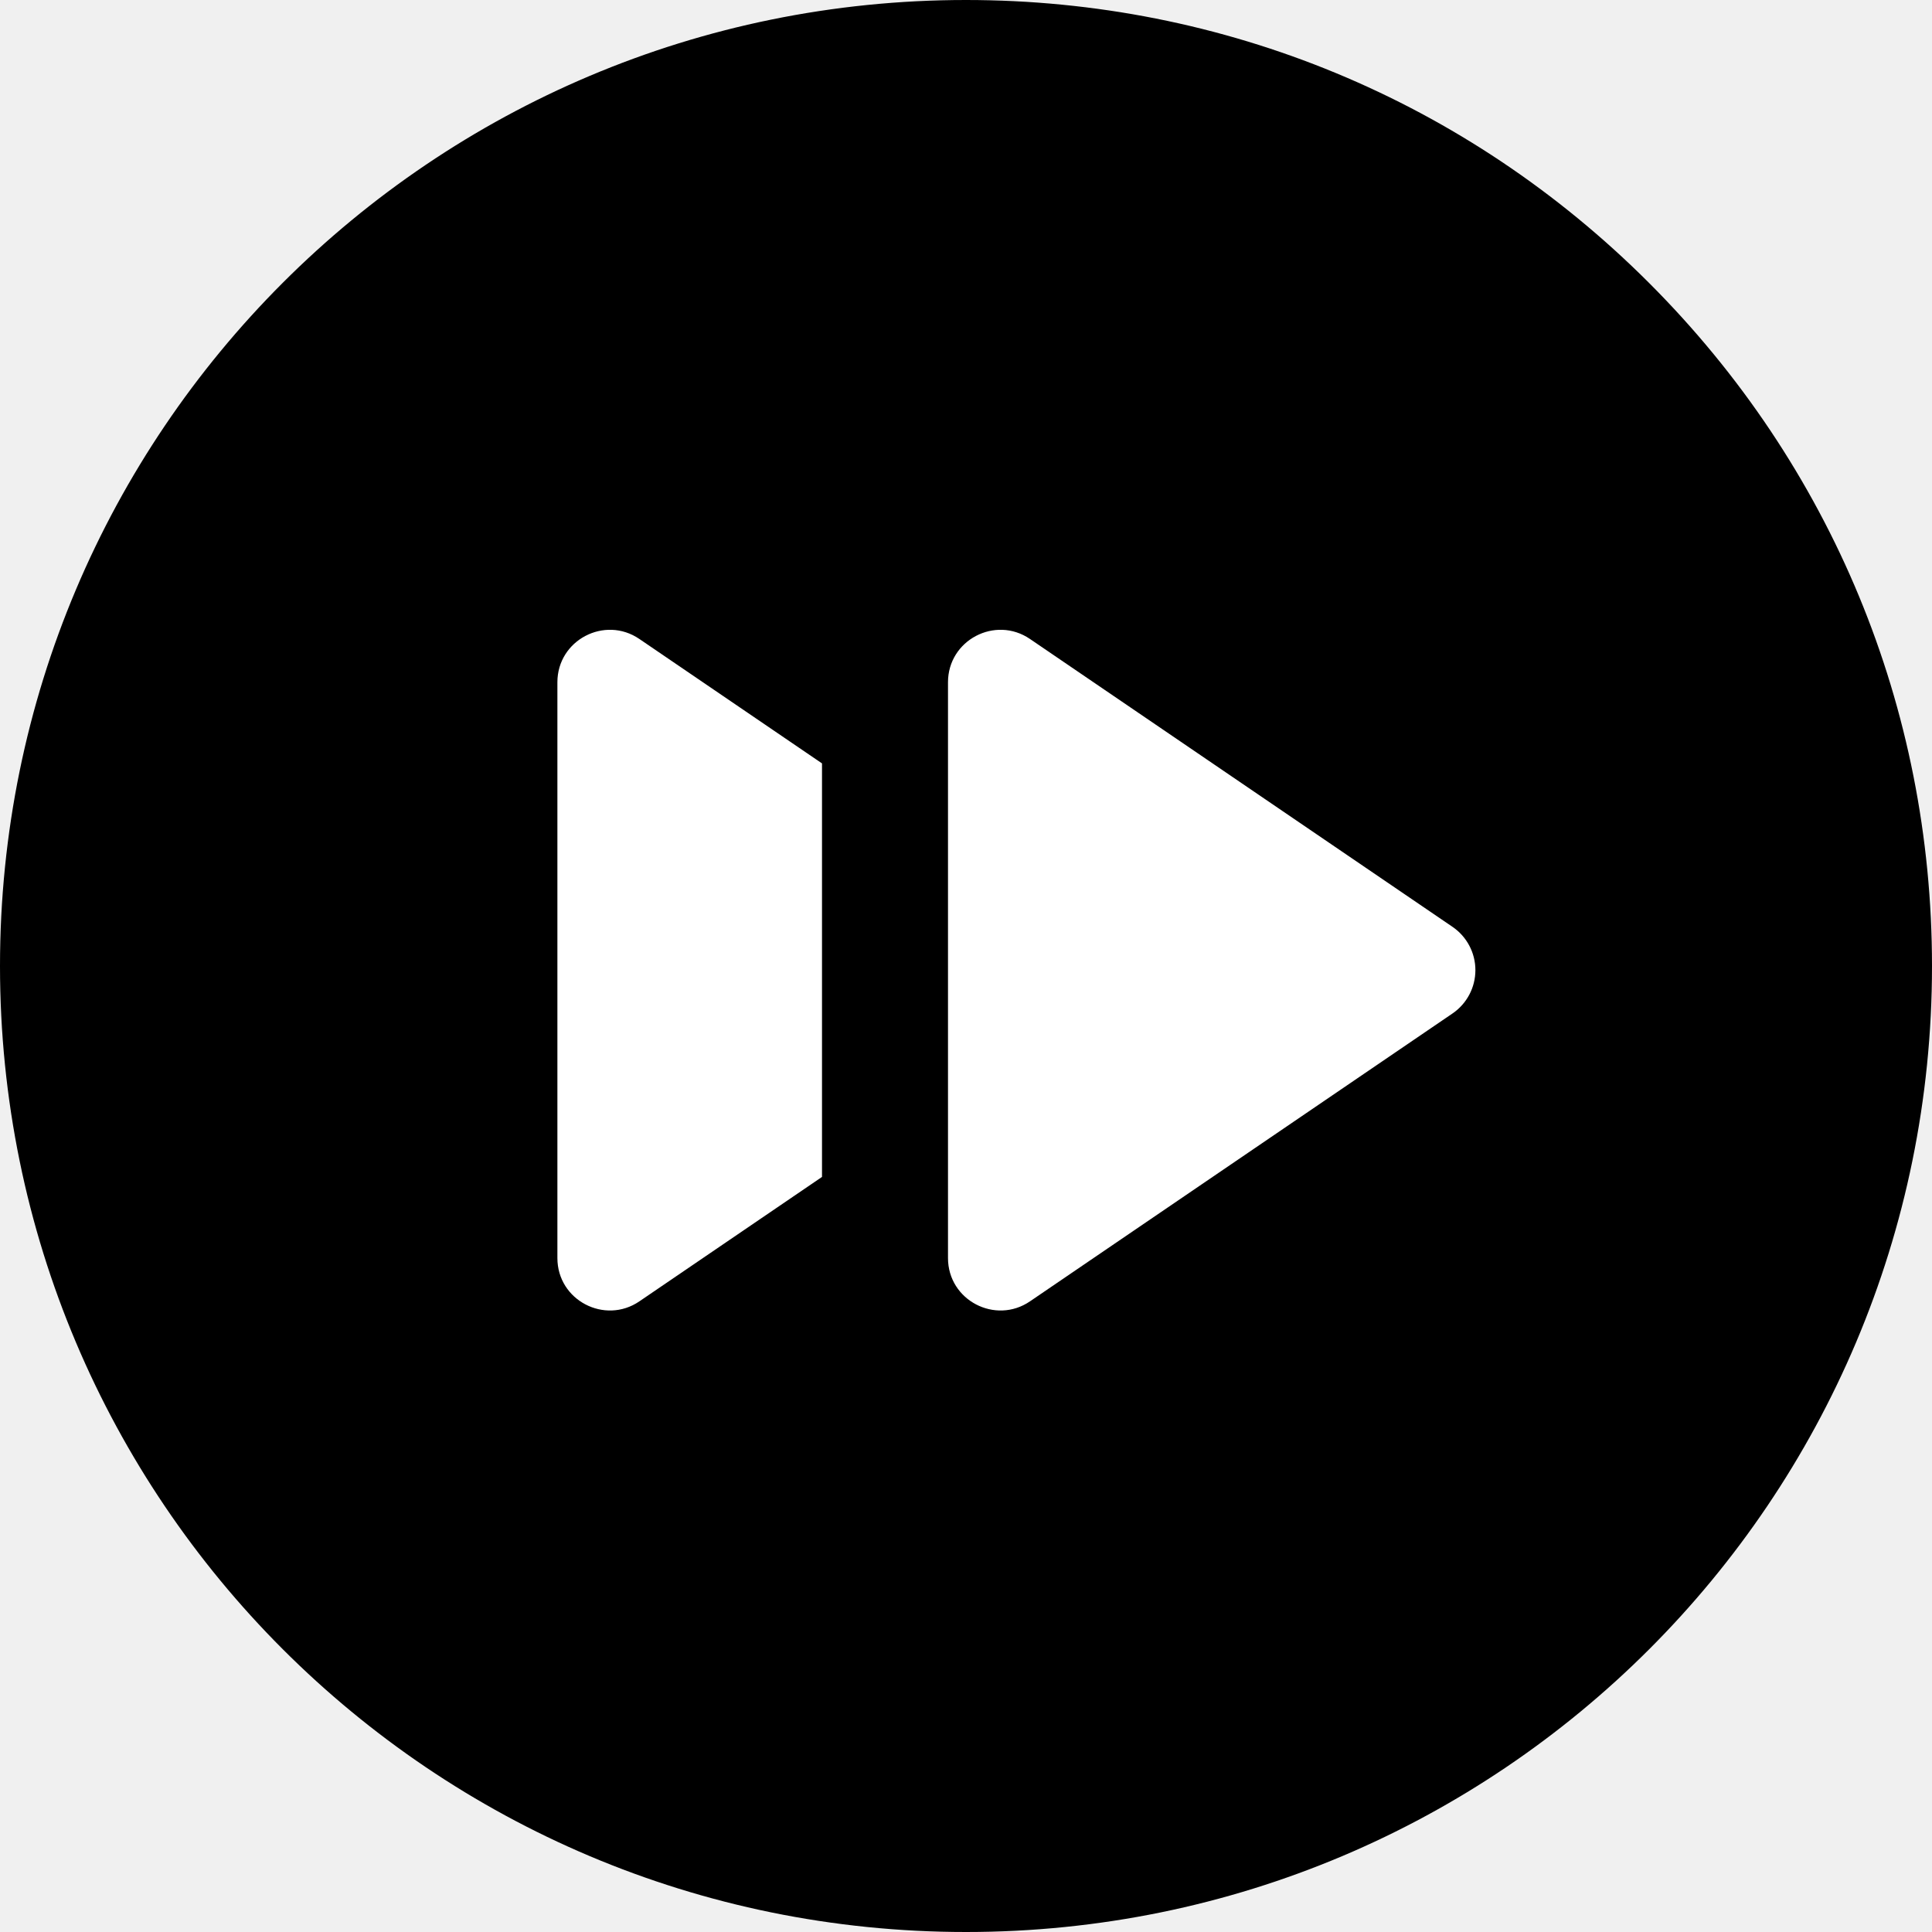
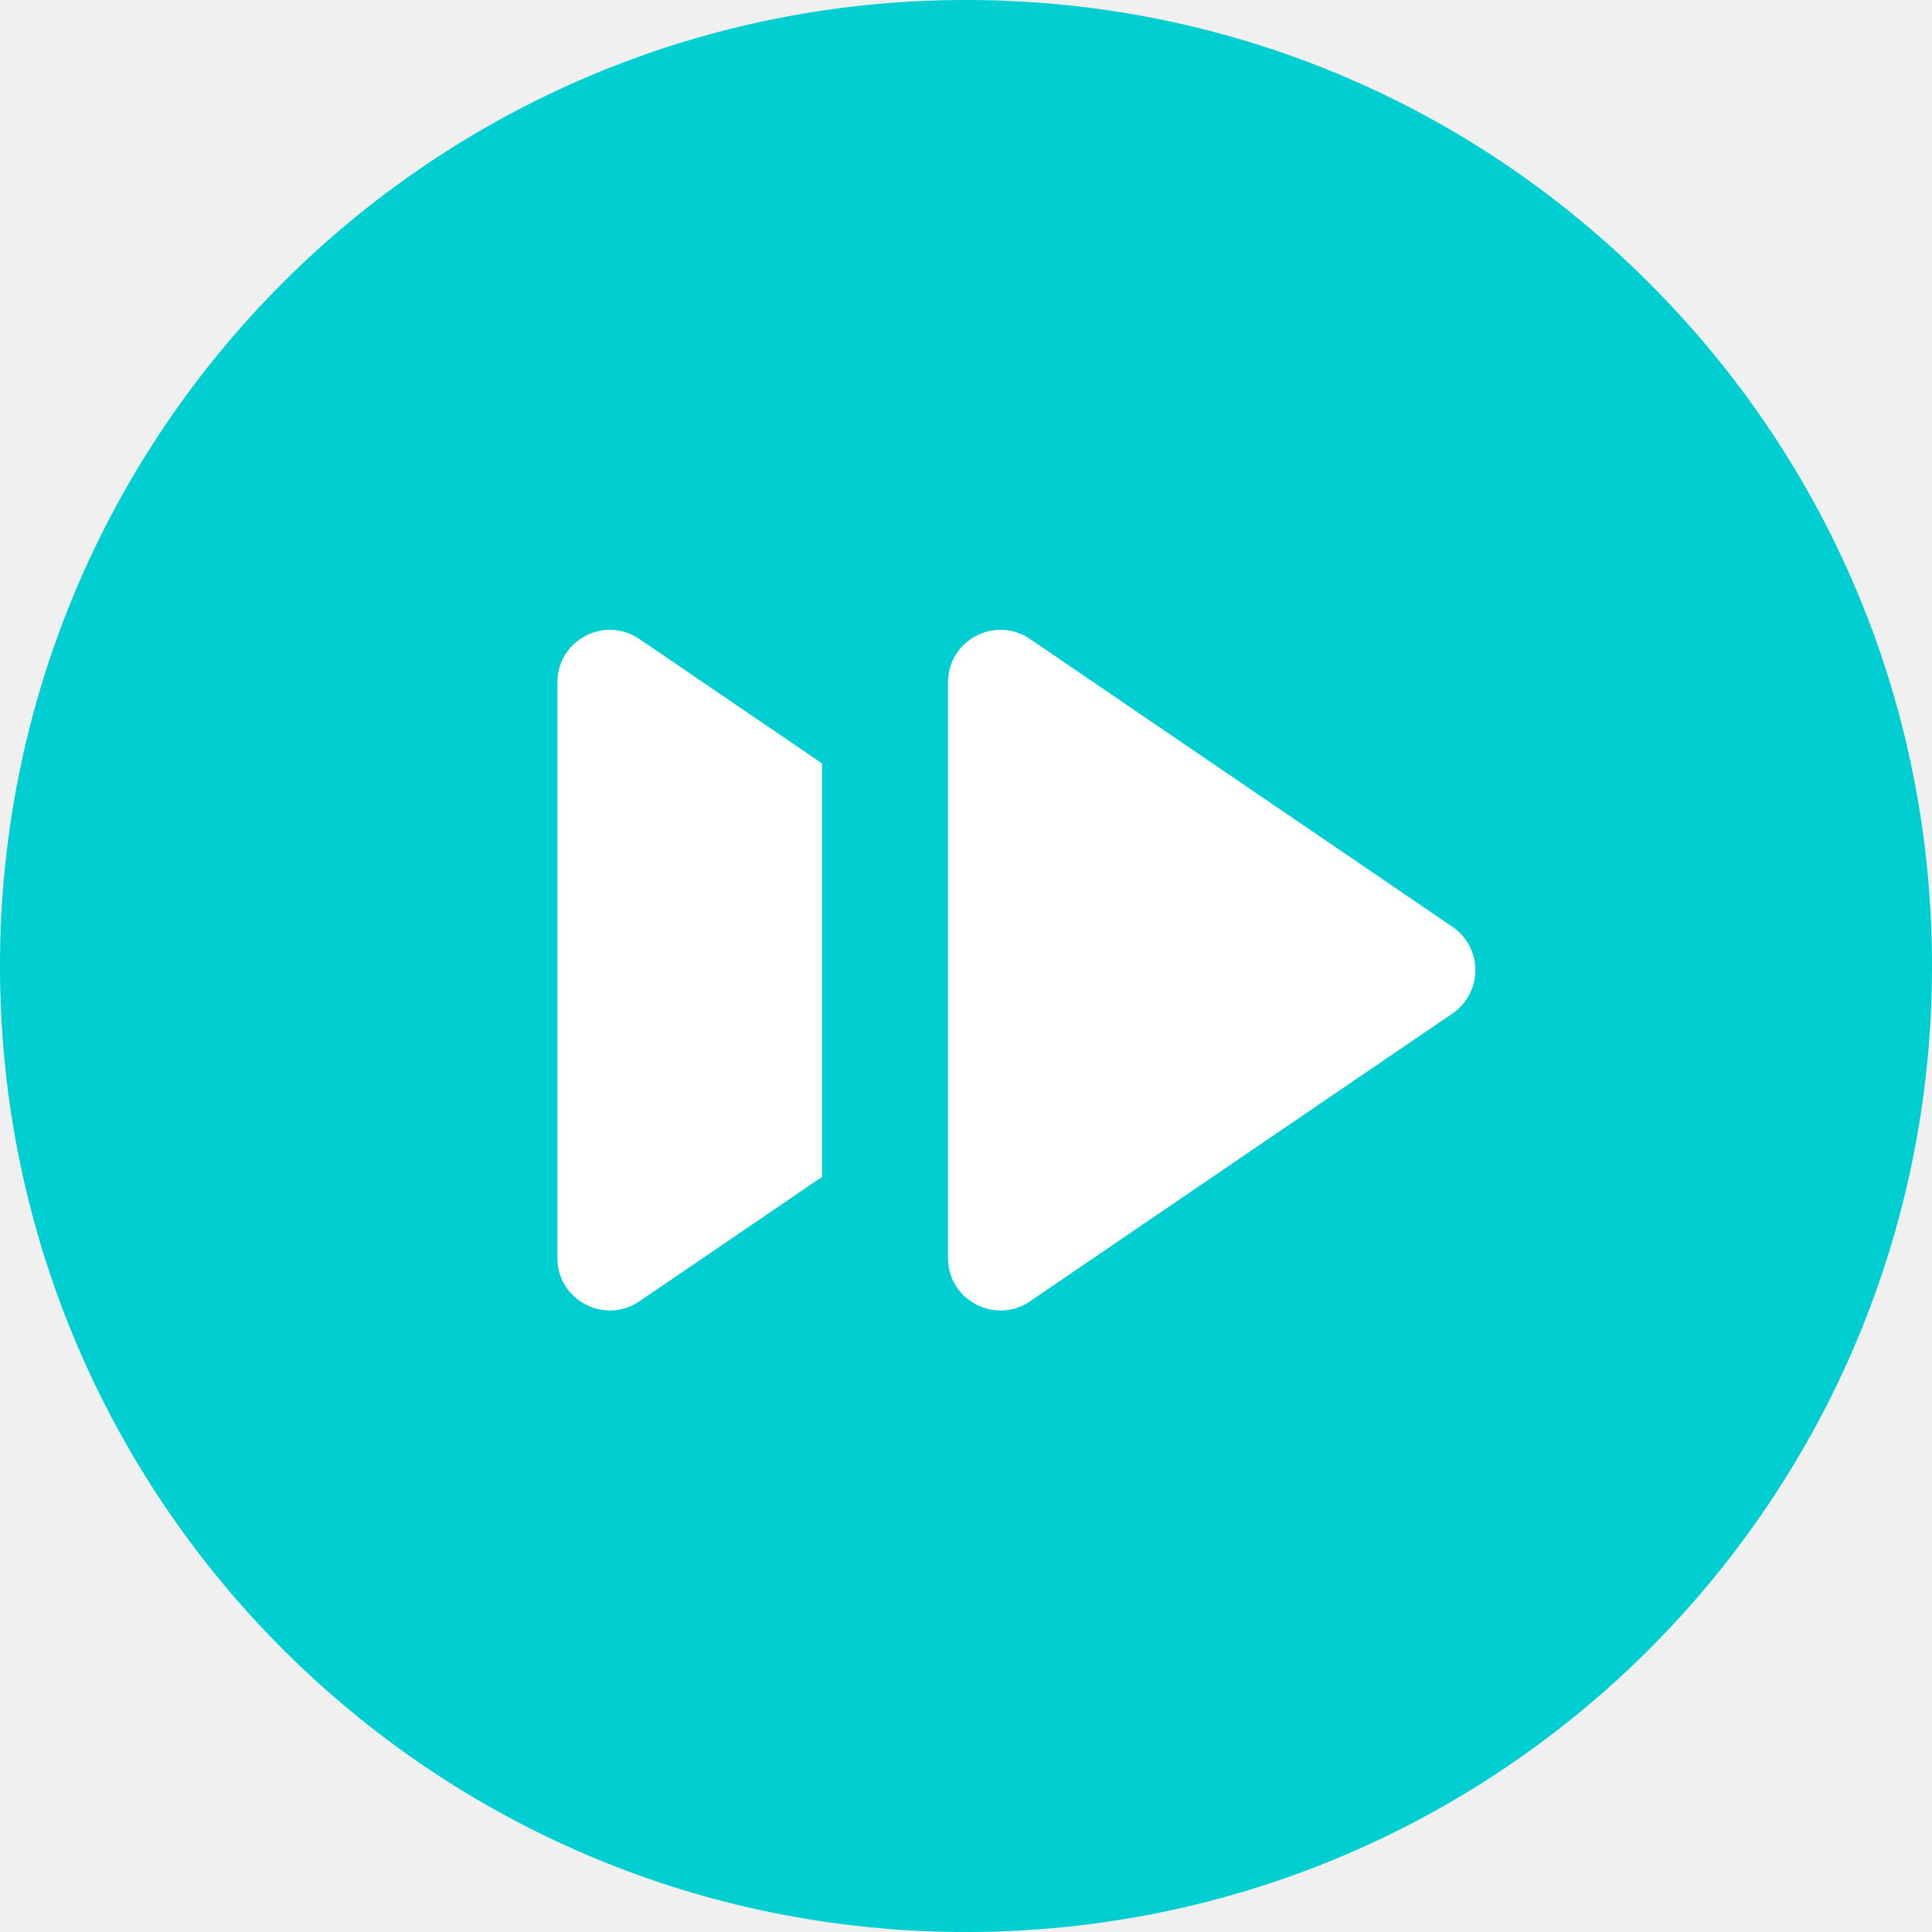
<svg xmlns="http://www.w3.org/2000/svg" width="800" height="800" viewBox="0 0 800 800" fill="none">
  <g clip-path="url(#clip0_596_49)">
    <path d="M399.5 708C569.328 708 707 570.328 707 400.5C707 230.672 569.328 93 399.5 93C229.672 93 92 230.672 92 400.5C92 570.328 229.672 708 399.5 708Z" fill="white" />
-     <path d="M682.844 117.156C607.292 41.606 506.844 0 400 0C178.92 0 0 178.902 0 400C0 621.08 178.902 800 400 800C621.08 800 800 621.098 800 400C800 293.156 758.394 192.708 682.844 117.156ZM340.372 487.341L264.741 538.867C250.444 548.608 230.806 538.448 230.806 520.927C230.806 504.98 230.806 289.598 230.806 282.517C230.806 265.03 250.4 254.805 264.741 264.577L340.372 316.105C340.372 334.494 340.372 468.702 340.372 487.341ZM601.444 419.664L426.48 538.867C412.183 548.608 392.545 538.448 392.545 520.927C392.545 513.861 392.545 298.52 392.545 282.517C392.545 265.03 412.139 254.805 426.48 264.577L601.444 383.78C607.38 387.823 610.931 394.539 610.931 401.72C610.93 408.903 607.38 415.62 601.444 419.664Z" fill="black" />
+     <path d="M682.844 117.156C607.292 41.606 506.844 0 400 0C178.92 0 0 178.902 0 400C0 621.08 178.902 800 400 800C621.08 800 800 621.098 800 400C800 293.156 758.394 192.708 682.844 117.156ZM340.372 487.341L264.741 538.867C250.444 548.608 230.806 538.448 230.806 520.927C230.806 504.98 230.806 289.598 230.806 282.517C230.806 265.03 250.4 254.805 264.741 264.577L340.372 316.105C340.372 334.494 340.372 468.702 340.372 487.341ZM601.444 419.664L426.48 538.867C412.183 548.608 392.545 538.448 392.545 520.927C392.545 513.861 392.545 298.52 392.545 282.517C392.545 265.03 412.139 254.805 426.48 264.577L601.444 383.78C607.38 387.823 610.931 394.539 610.931 401.72C610.93 408.903 607.38 415.62 601.444 419.664Z" fill="#00CED1" />
  </g>
  <defs>
    <clipPath id="clip0_596_49">
      <rect width="800" height="800" fill="white" />
    </clipPath>
  </defs>
</svg>
